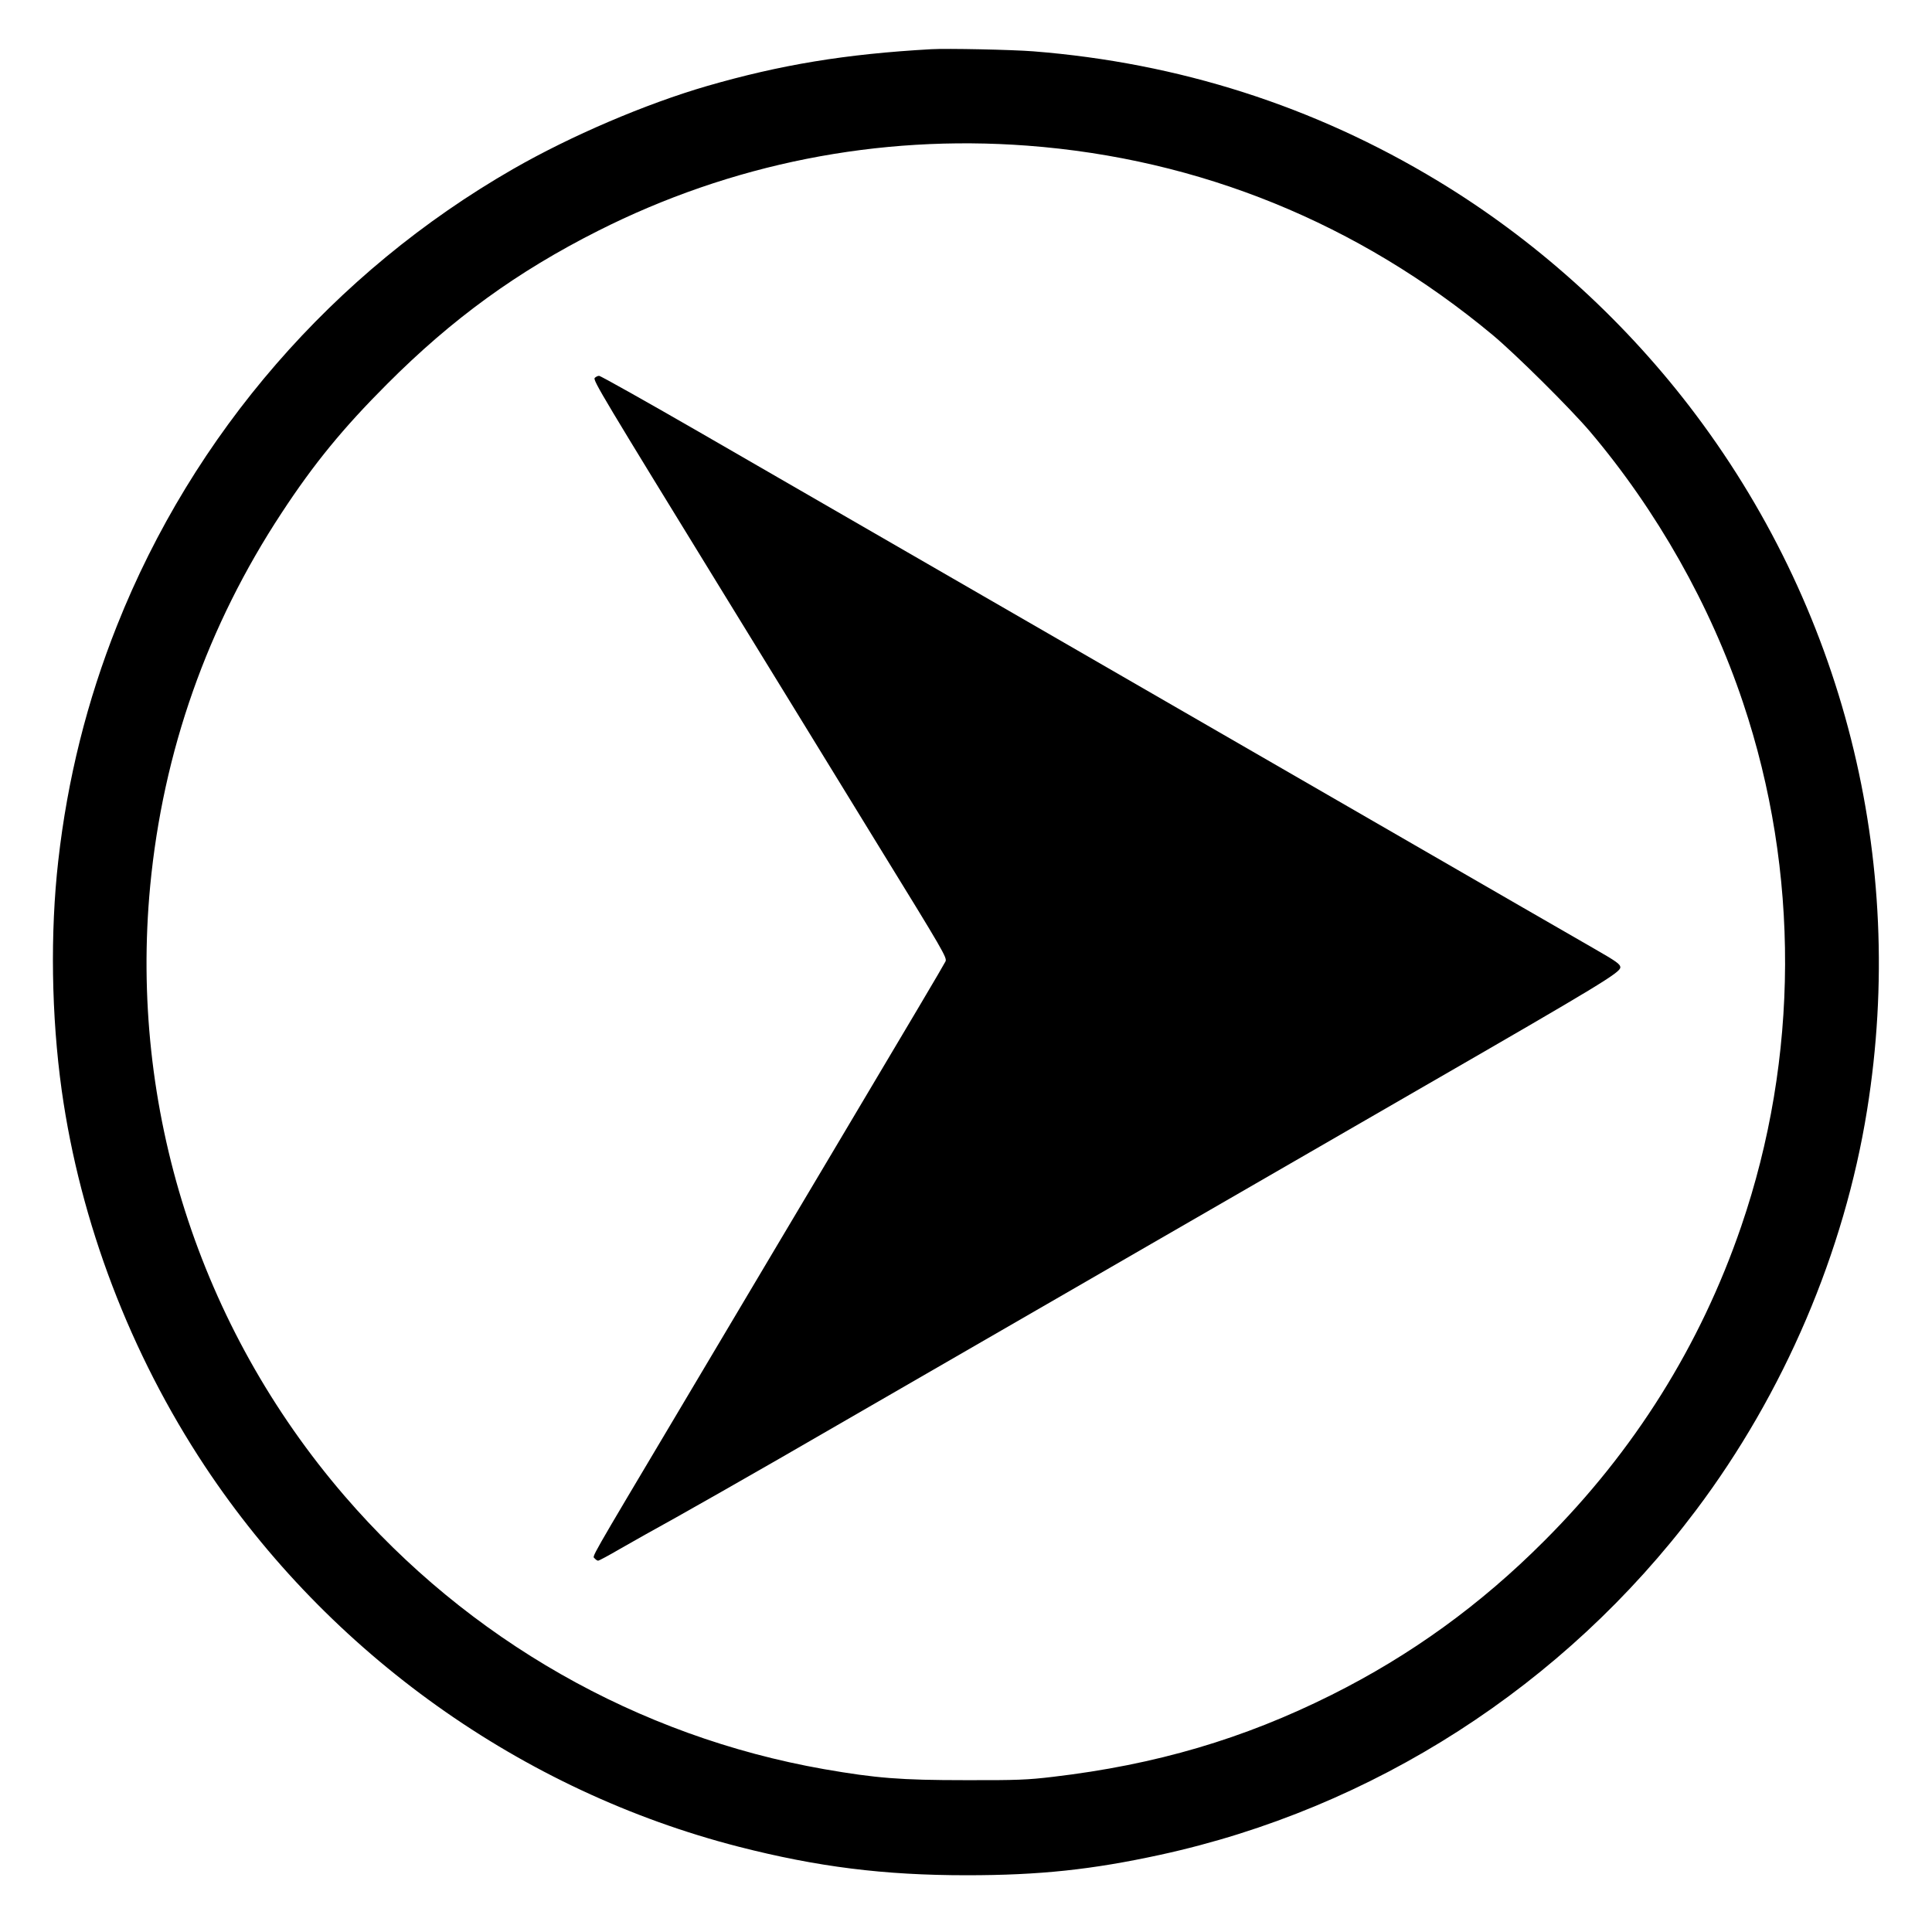
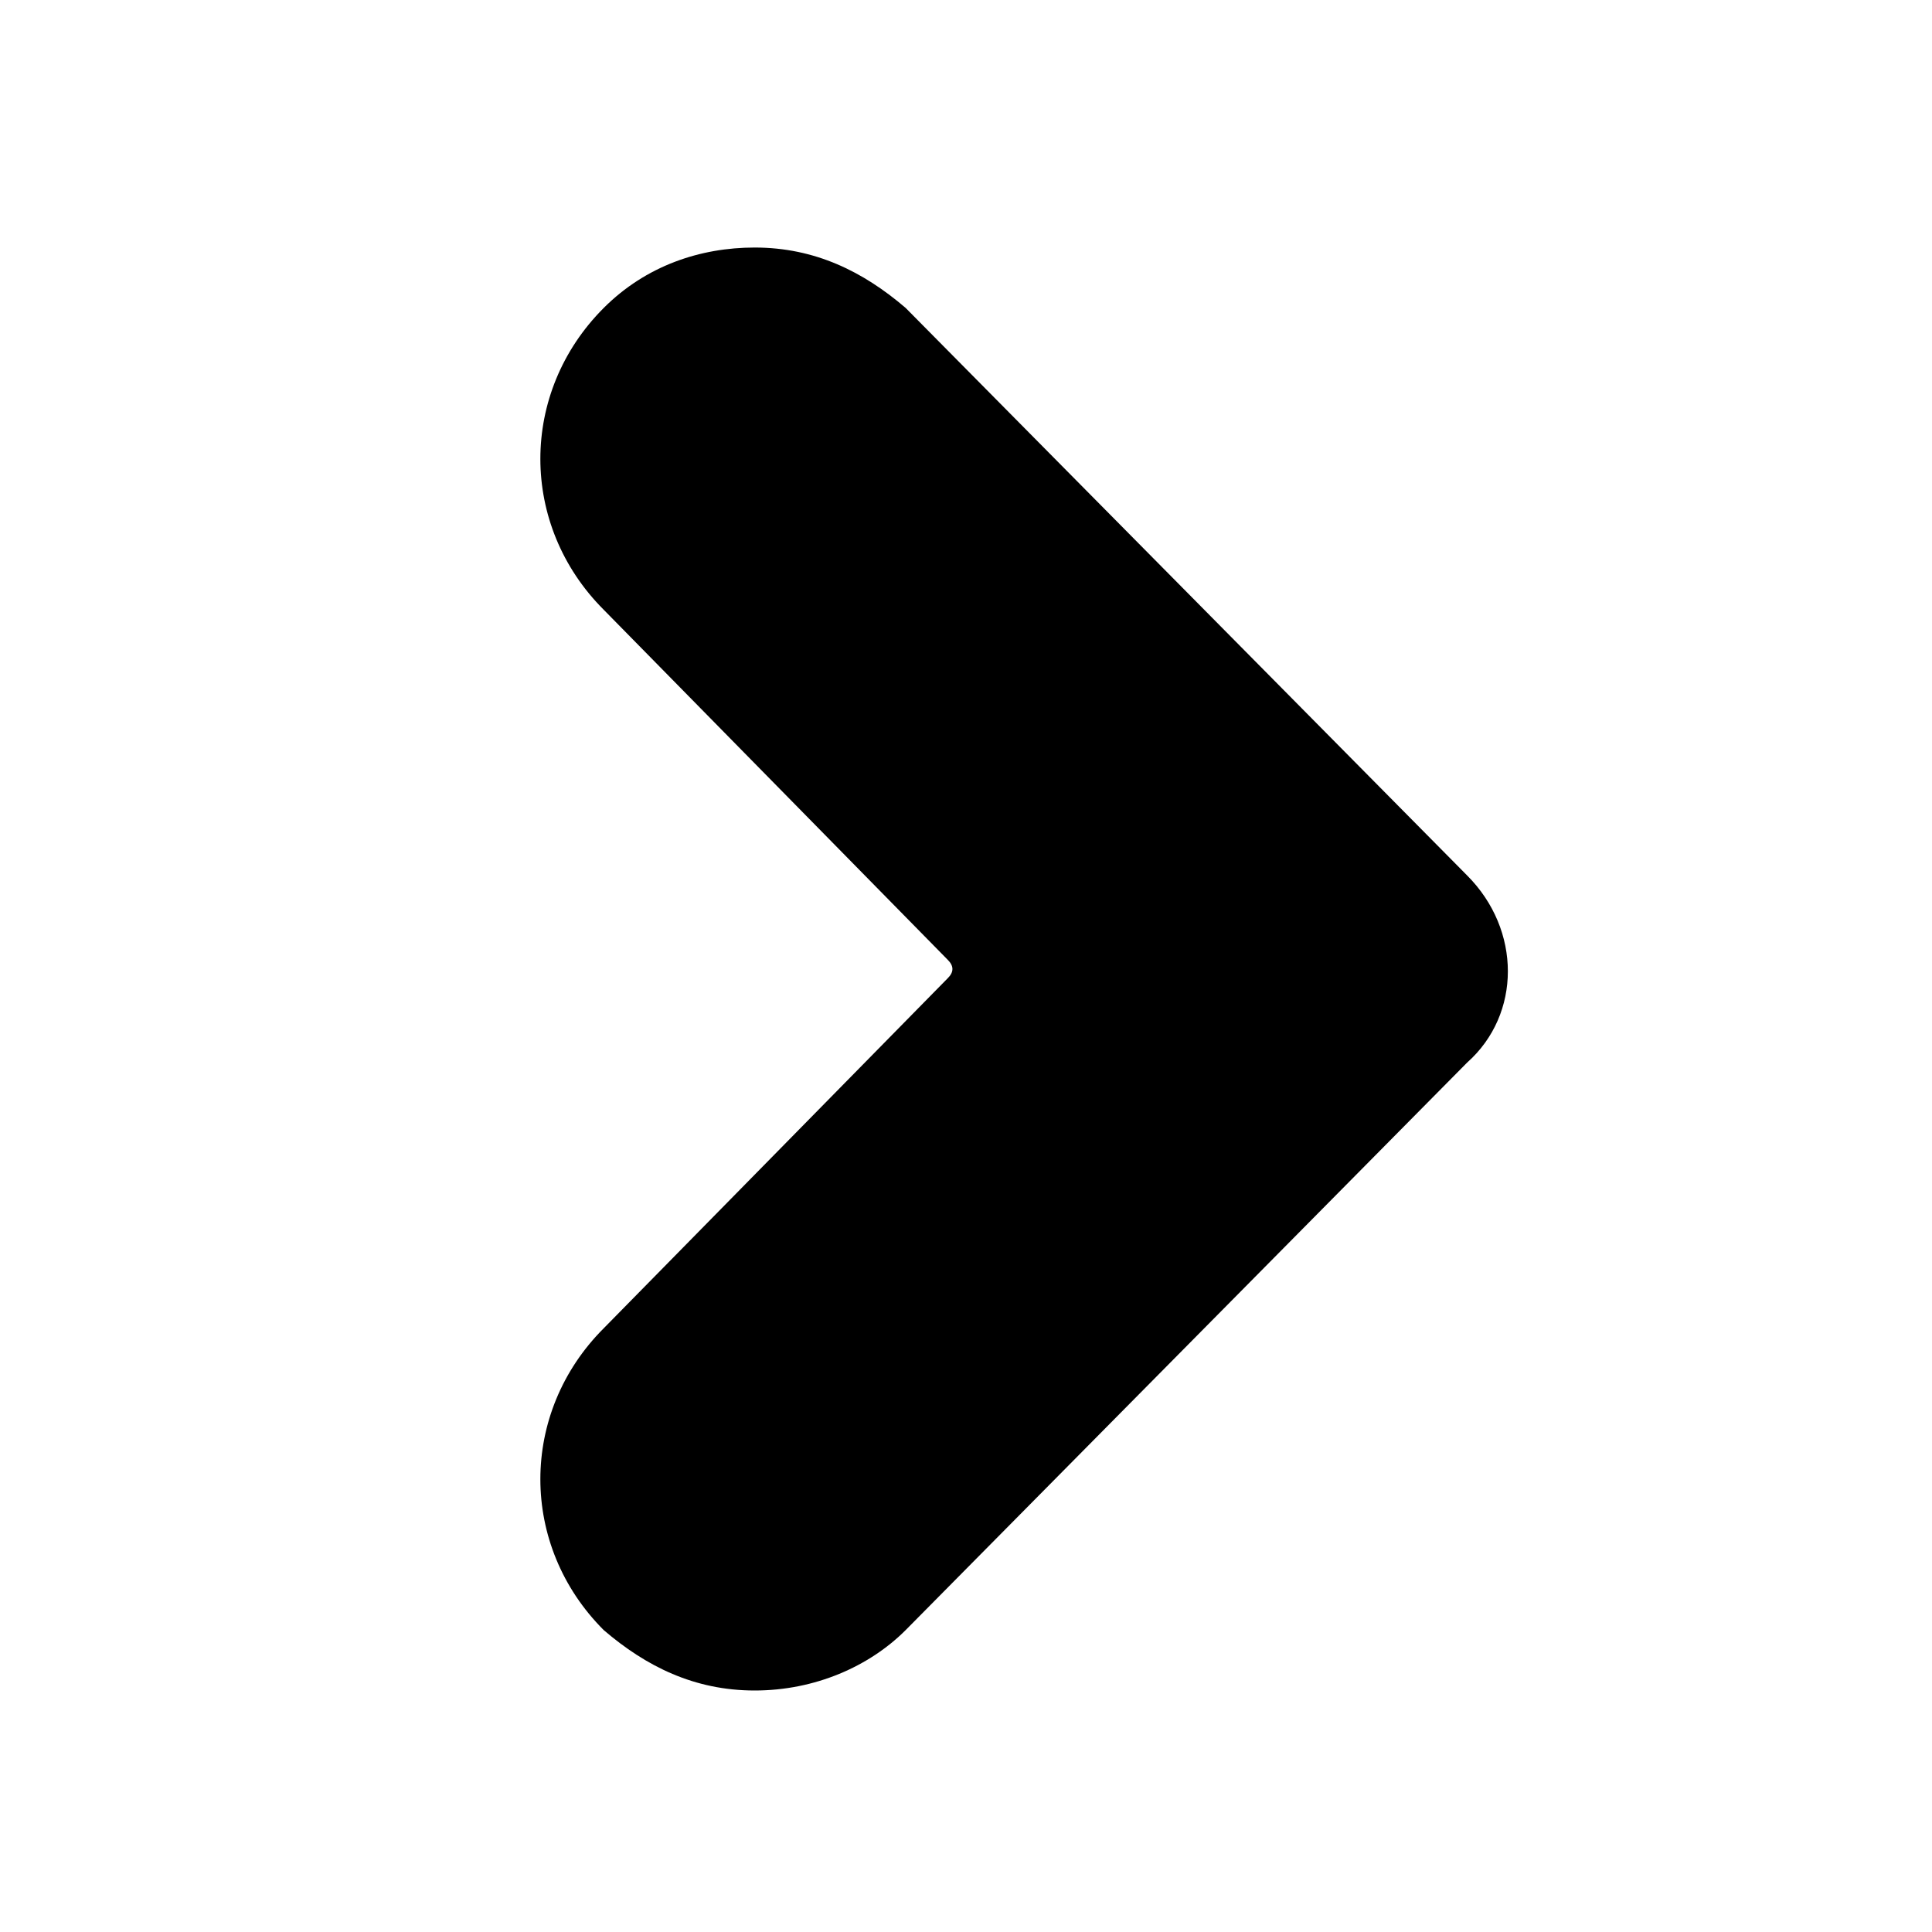
- <svg xmlns="http://www.w3.org/2000/svg" version="1.0" width="1280pt" height="1280pt" viewBox="0 0 1280 1280" preserveAspectRatio="xMidYMid meet">
-   <g transform="translate(0,1280) scale(0.1,-0.1)" fill="#000000" stroke="none">
-     <path d="M6170 12474 c-571 -32 -998 -103 -1486 -244 -409 -119 -902 -330 -1285 -550 -1191 -684 -2120 -1755 -2624 -3025 -199 -500 -328 -1017 -389 -1558 -54 -475 -46 -1028 23 -1522 123 -874 453 -1741 949 -2490 824 -1242 2099 -2151 3536 -2520 523 -134 963 -189 1511 -189 482 0 829 37 1280 135 1412 307 2677 1120 3552 2284 583 775 982 1709 1133 2651 267 1661 -158 3338 -1180 4666 -458 594 -1028 1105 -1665 1490 -818 495 -1716 782 -2680 858 -141 11 -570 20 -675 14z m636 -639 c1142 -86 2192 -513 3084 -1255 153 -128 512 -484 644 -639 443 -523 799 -1152 1014 -1796 376 -1120 371 -2353 -12 -3470 -270 -788 -707 -1487 -1306 -2085 -422 -423 -884 -757 -1408 -1019 -584 -292 -1165 -463 -1846 -543 -167 -20 -240 -23 -581 -22 -428 0 -591 13 -936 73 -1233 217 -2356 857 -3177 1811 -963 1119 -1426 2573 -1287 4040 85 890 378 1723 871 2472 213 325 407 562 699 854 432 433 861 744 1396 1014 883 446 1856 639 2845 565z" />
-     <path d="M3940 10296 c-12 -16 48 -116 865 -1446 164 -267 356 -579 427 -695 70 -115 334 -545 586 -955 434 -705 458 -746 446 -770 -12 -25 -236 -403 -749 -1265 -131 -220 -293 -492 -360 -605 -67 -113 -356 -599 -642 -1080 -631 -1061 -588 -986 -573 -1005 7 -8 17 -15 23 -15 5 0 71 35 146 79 75 43 242 137 371 208 129 72 438 248 685 390 537 310 1174 678 1775 1025 157 91 420 243 585 338 165 95 442 255 615 355 360 208 806 466 1290 745 1172 676 1305 757 1305 791 0 21 -25 39 -175 125 -230 132 -609 351 -1480 854 -1332 769 -3619 2089 -4429 2557 -366 211 -672 383 -682 383 -9 0 -22 -7 -29 -14z" />
+ <svg xmlns="http://www.w3.org/2000/svg" fill="#000000" height="800px" width="800px" version="1.1" id="Icons" viewBox="0 0 32 32" xml:space="preserve">
+   <g>
+     <path d="M12.5,28c-1,0-1.8-0.4-2.5-1c-1.4-1.4-1.4-3.6,0-5l5.7-5.8c0.1-0.1,0.1-0.2,0-0.3L10,10.1c-1.4-1.4-1.4-3.6,0-5   c0.7-0.7,1.6-1,2.5-1c0,0,0,0,0,0c1,0,1.8,0.4,2.5,1l9.3,9.4c0.9,0.9,0.9,2.3,0,3.1l-9.3,9.4C14.4,27.6,13.5,28,12.5,28   C12.5,28,12.5,28,12.5,28z" />
  </g>
</svg>
